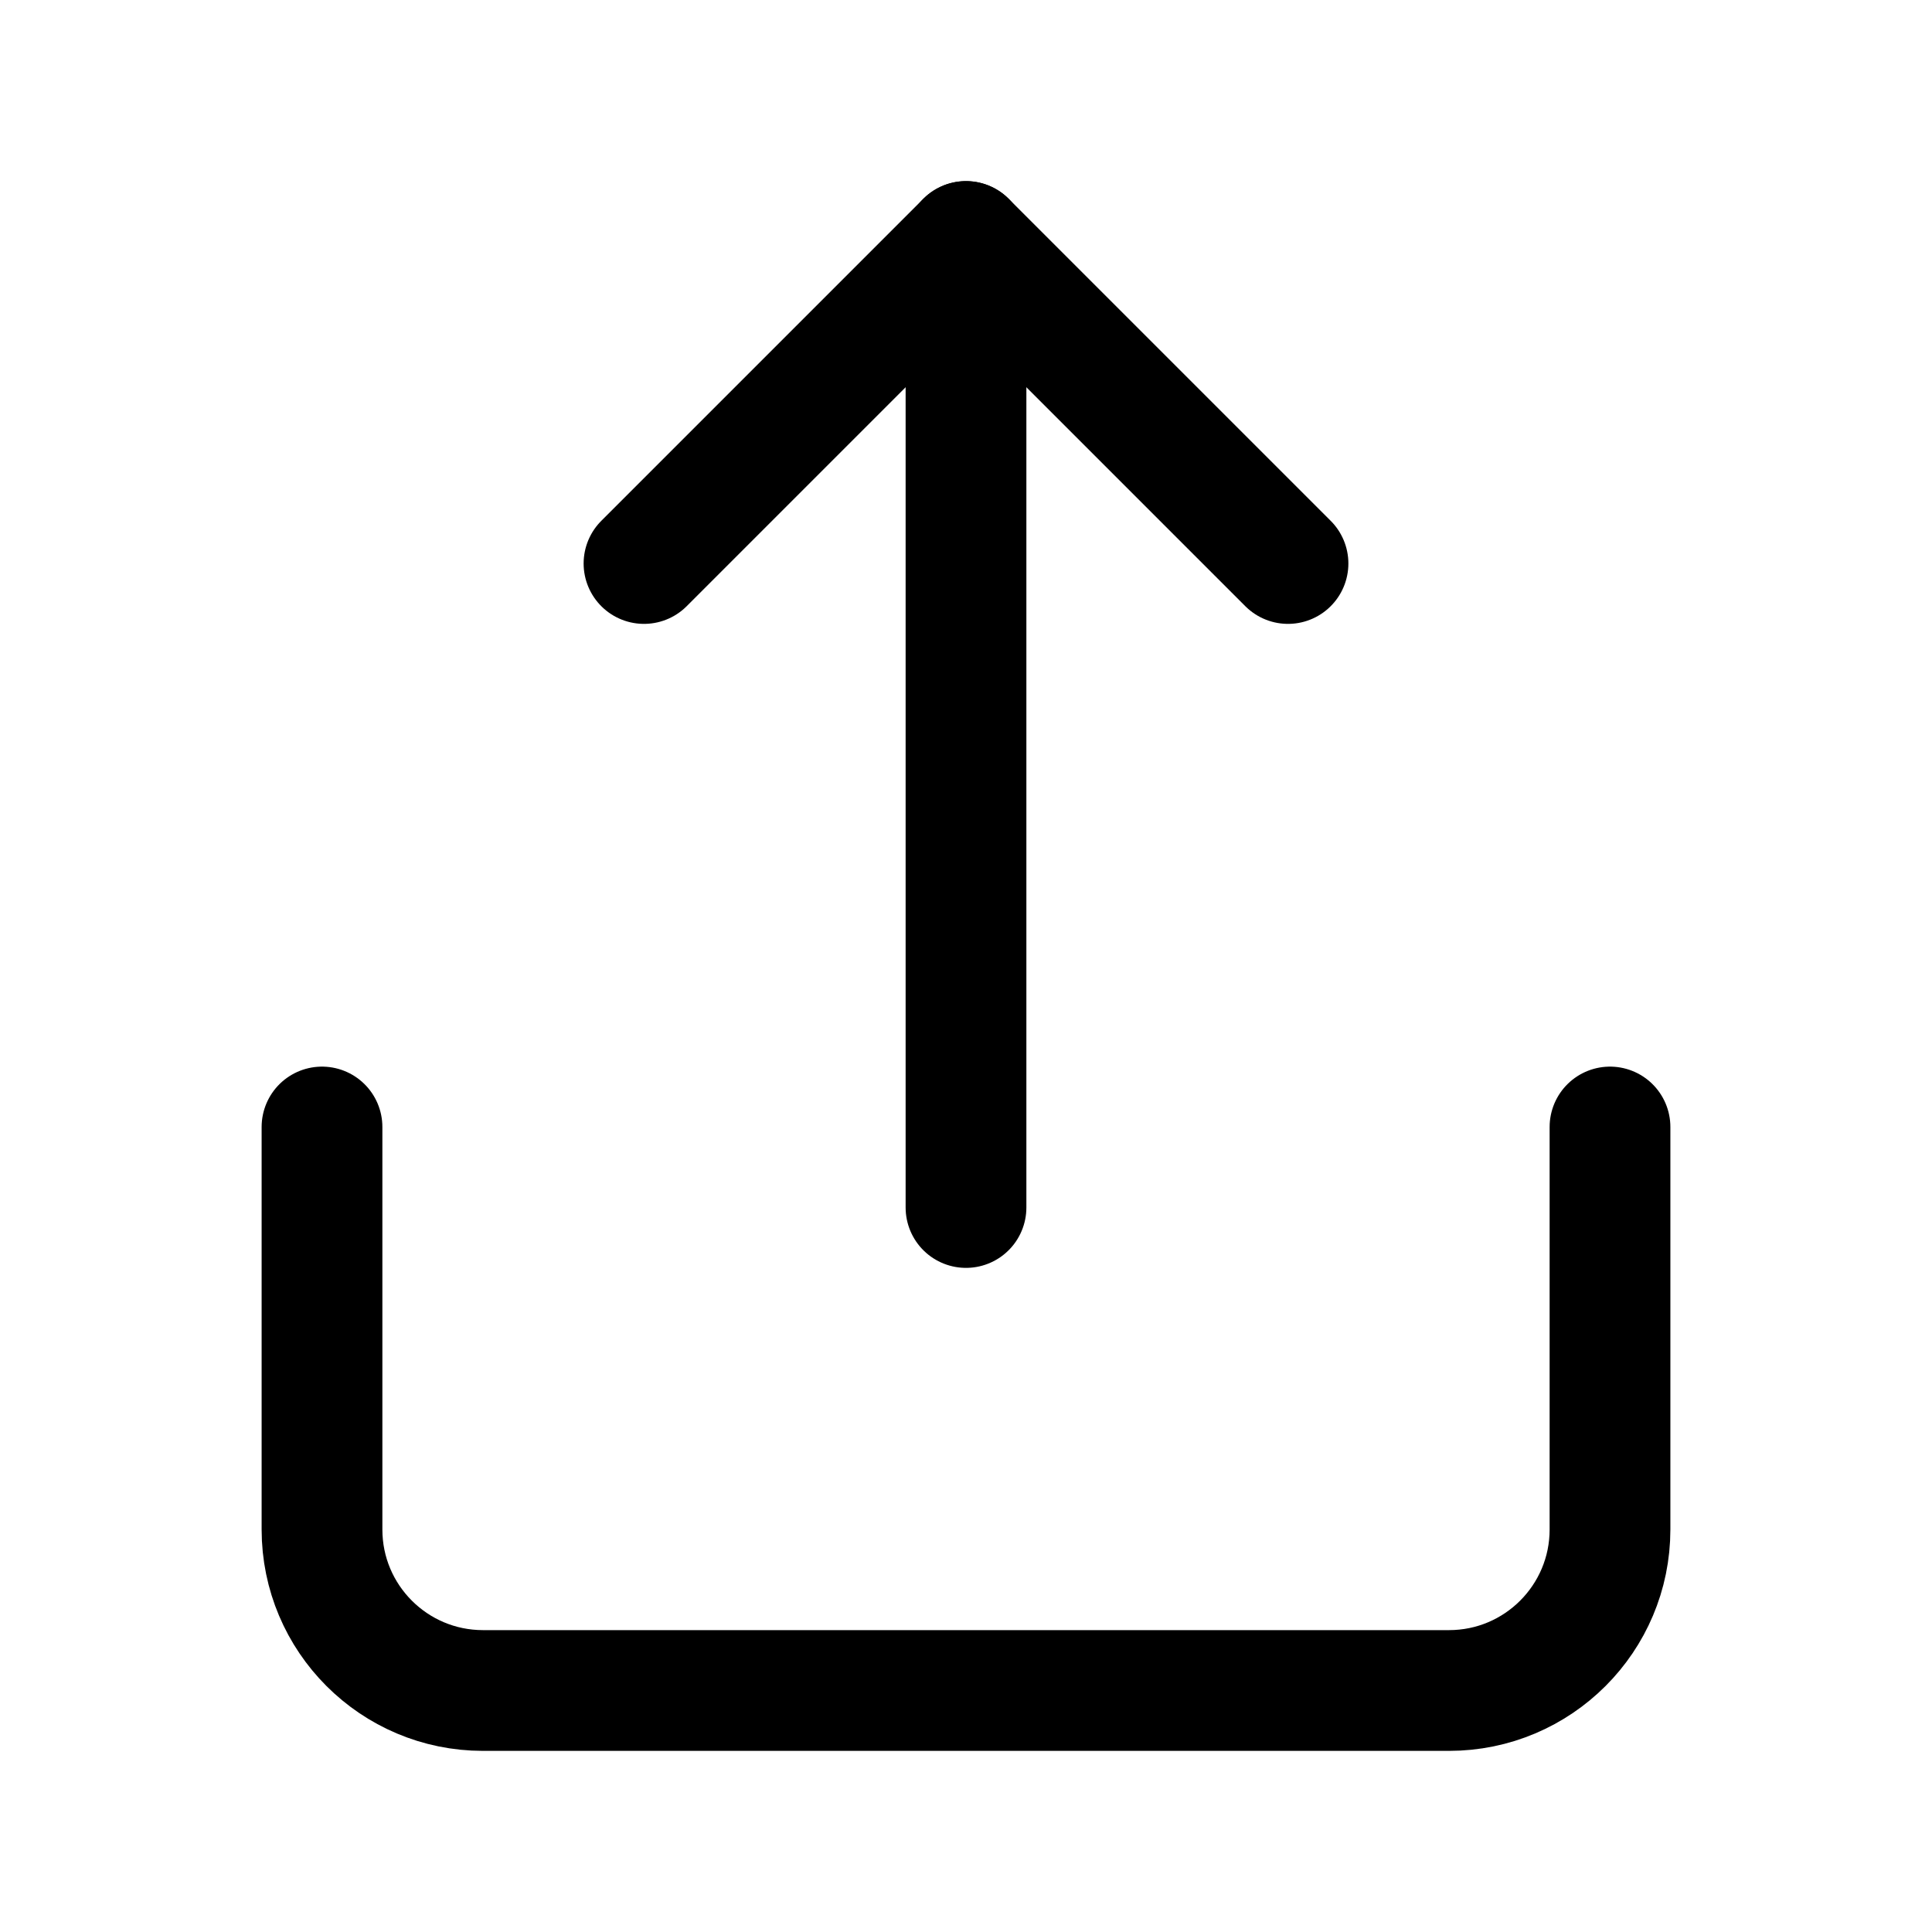
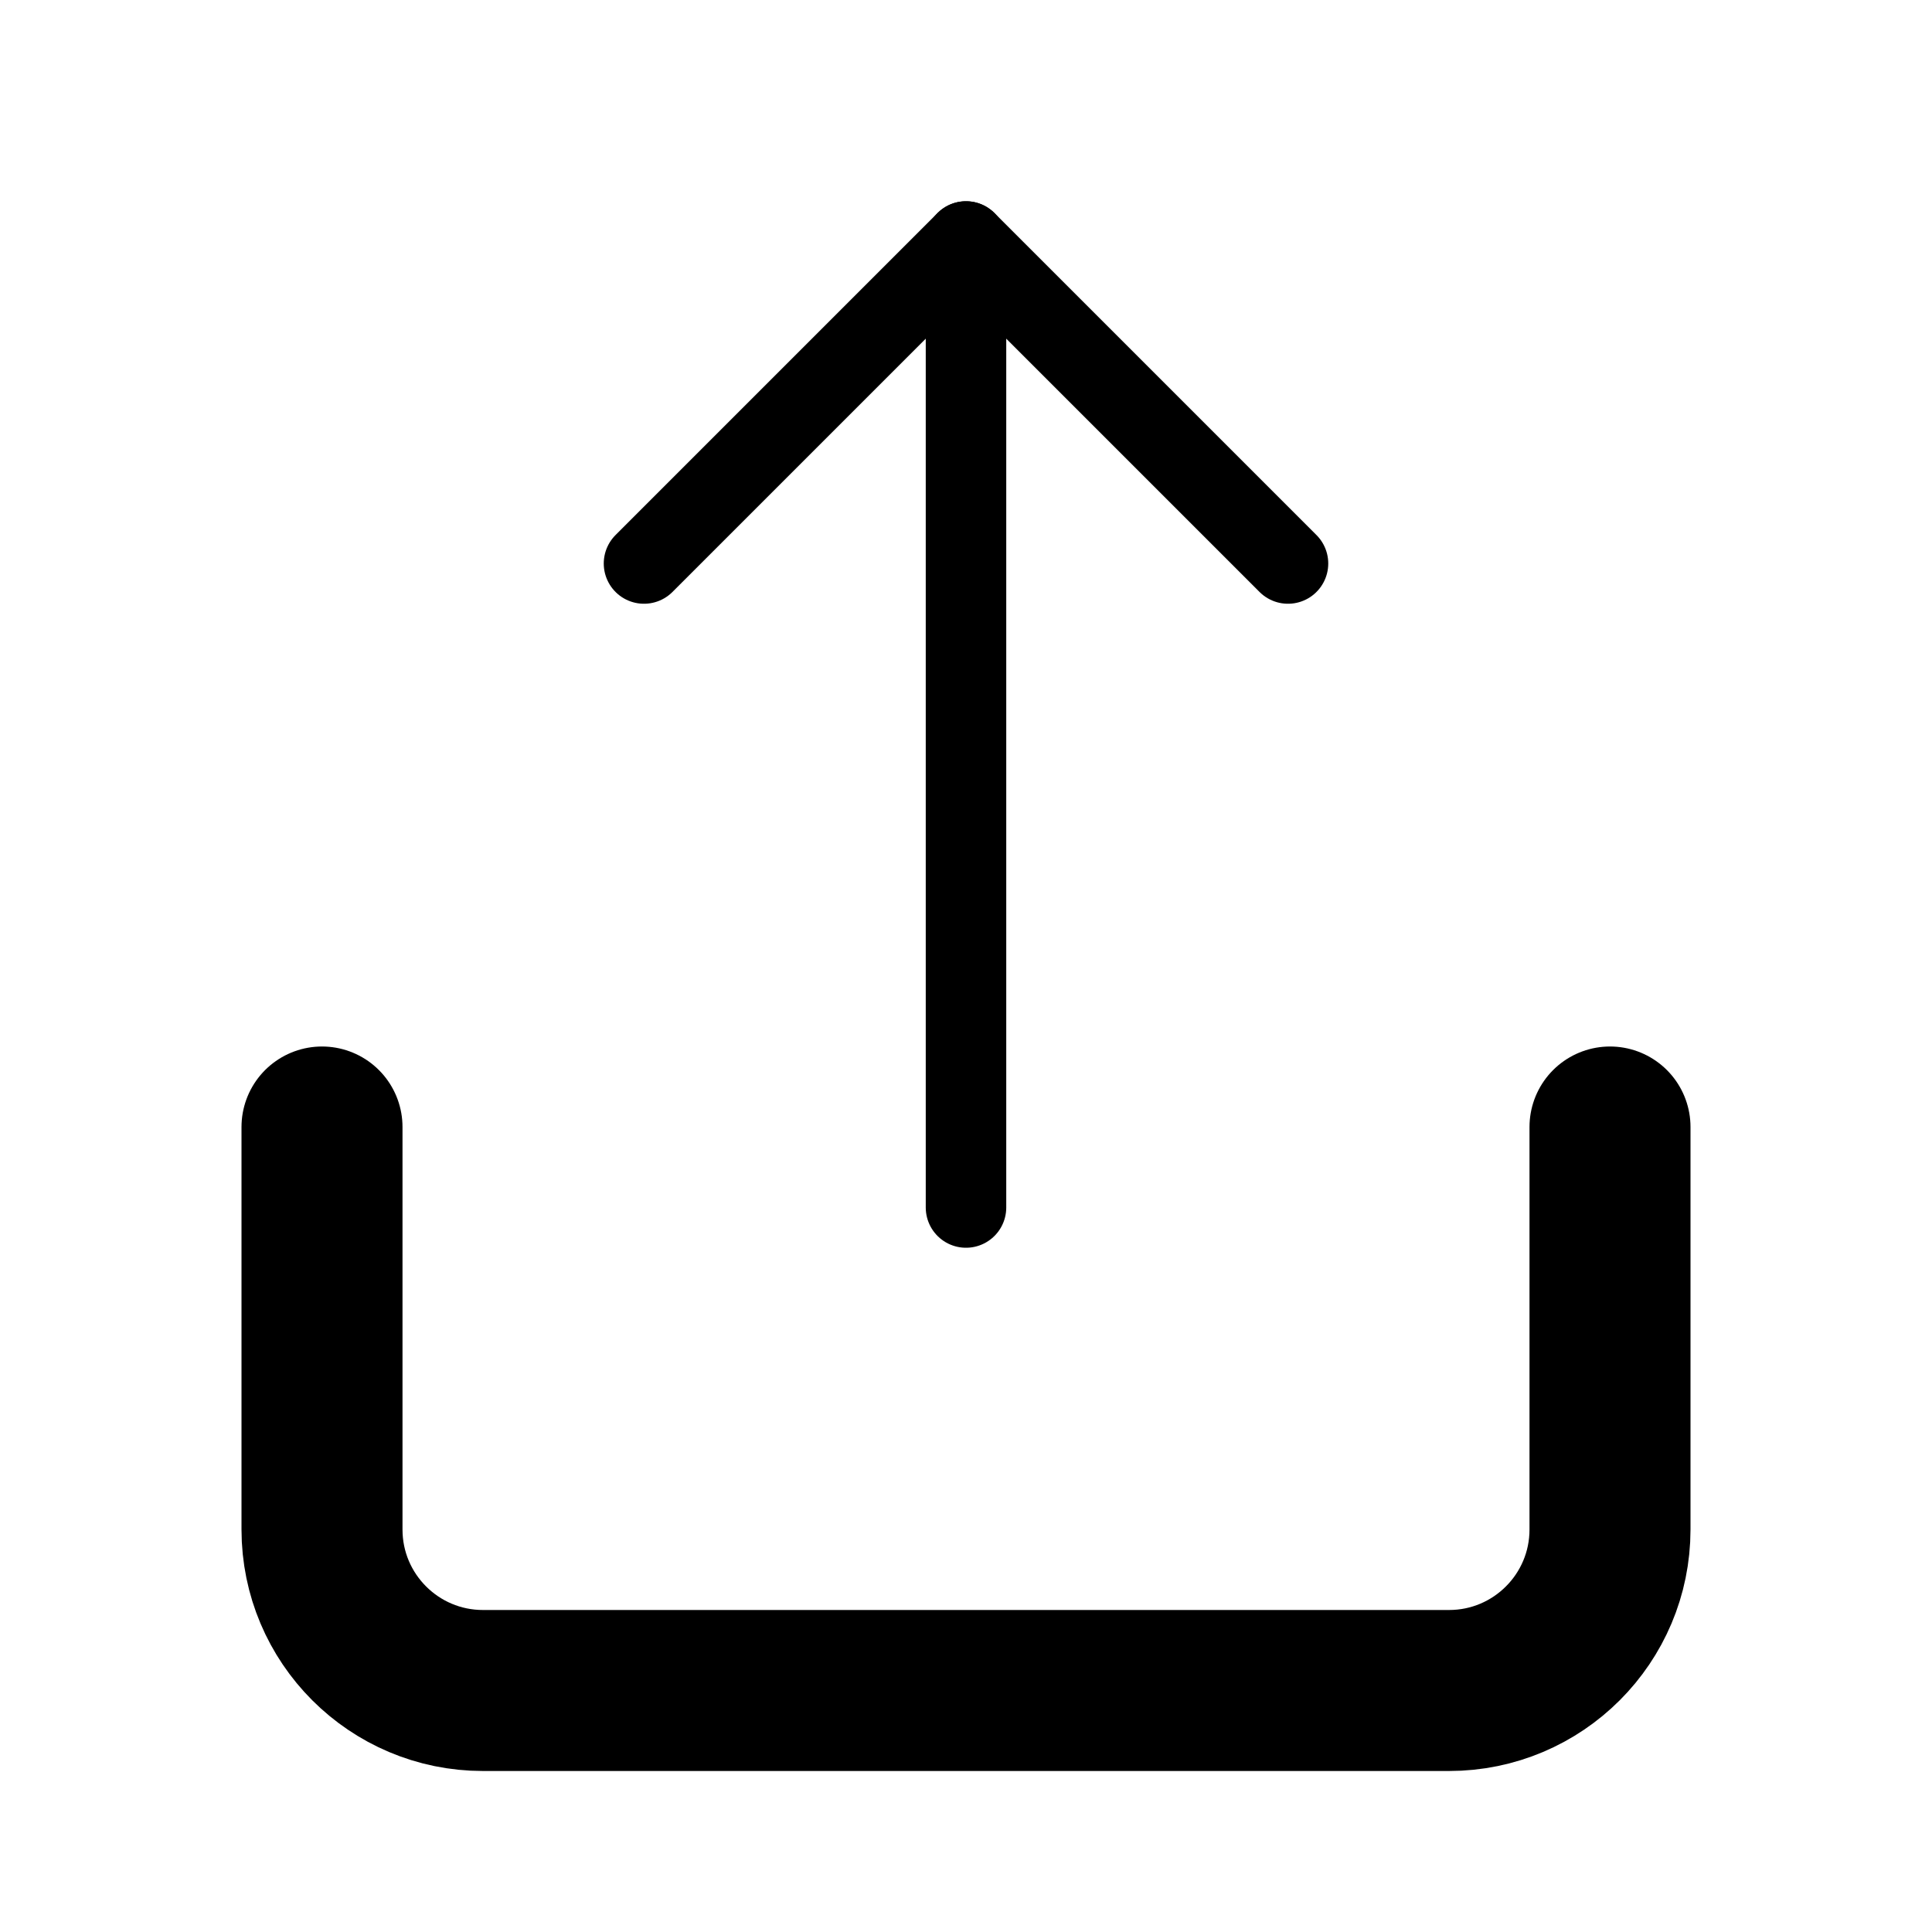
- <svg xmlns="http://www.w3.org/2000/svg" width="24" height="24" viewBox="0 0 24 24" fill="none" stroke="currentColor" stroke-width="1.5" stroke-linecap="round" stroke-linejoin="round">
-   <path d="M4 14v5a2 2 0 0 0 2 2h12a2 2 0 0 0 2-2v-5" />
-   <line x1="12" y1="3" x2="12" y2="15" />
-   <polyline points="8 7 12 3 16 7" />
+ <svg xmlns="http://www.w3.org/2000/svg" width="24" height="24" viewBox="0 0 24 24" fill="none" stroke="currentColor" stroke-linecap="round" stroke-linejoin="round">
+   <g stroke-width="2">
+     <path d="M4 14v5a2 2 0 0 0 2 2h12a2 2 0 0 0 2-2v-5" />
+   </g>
+   <g stroke-width="1">
+     <line x1="12" y1="3" x2="12" y2="15" />
+     <polyline points="8 7 12 3 16 7" />
+   </g>
</svg>
